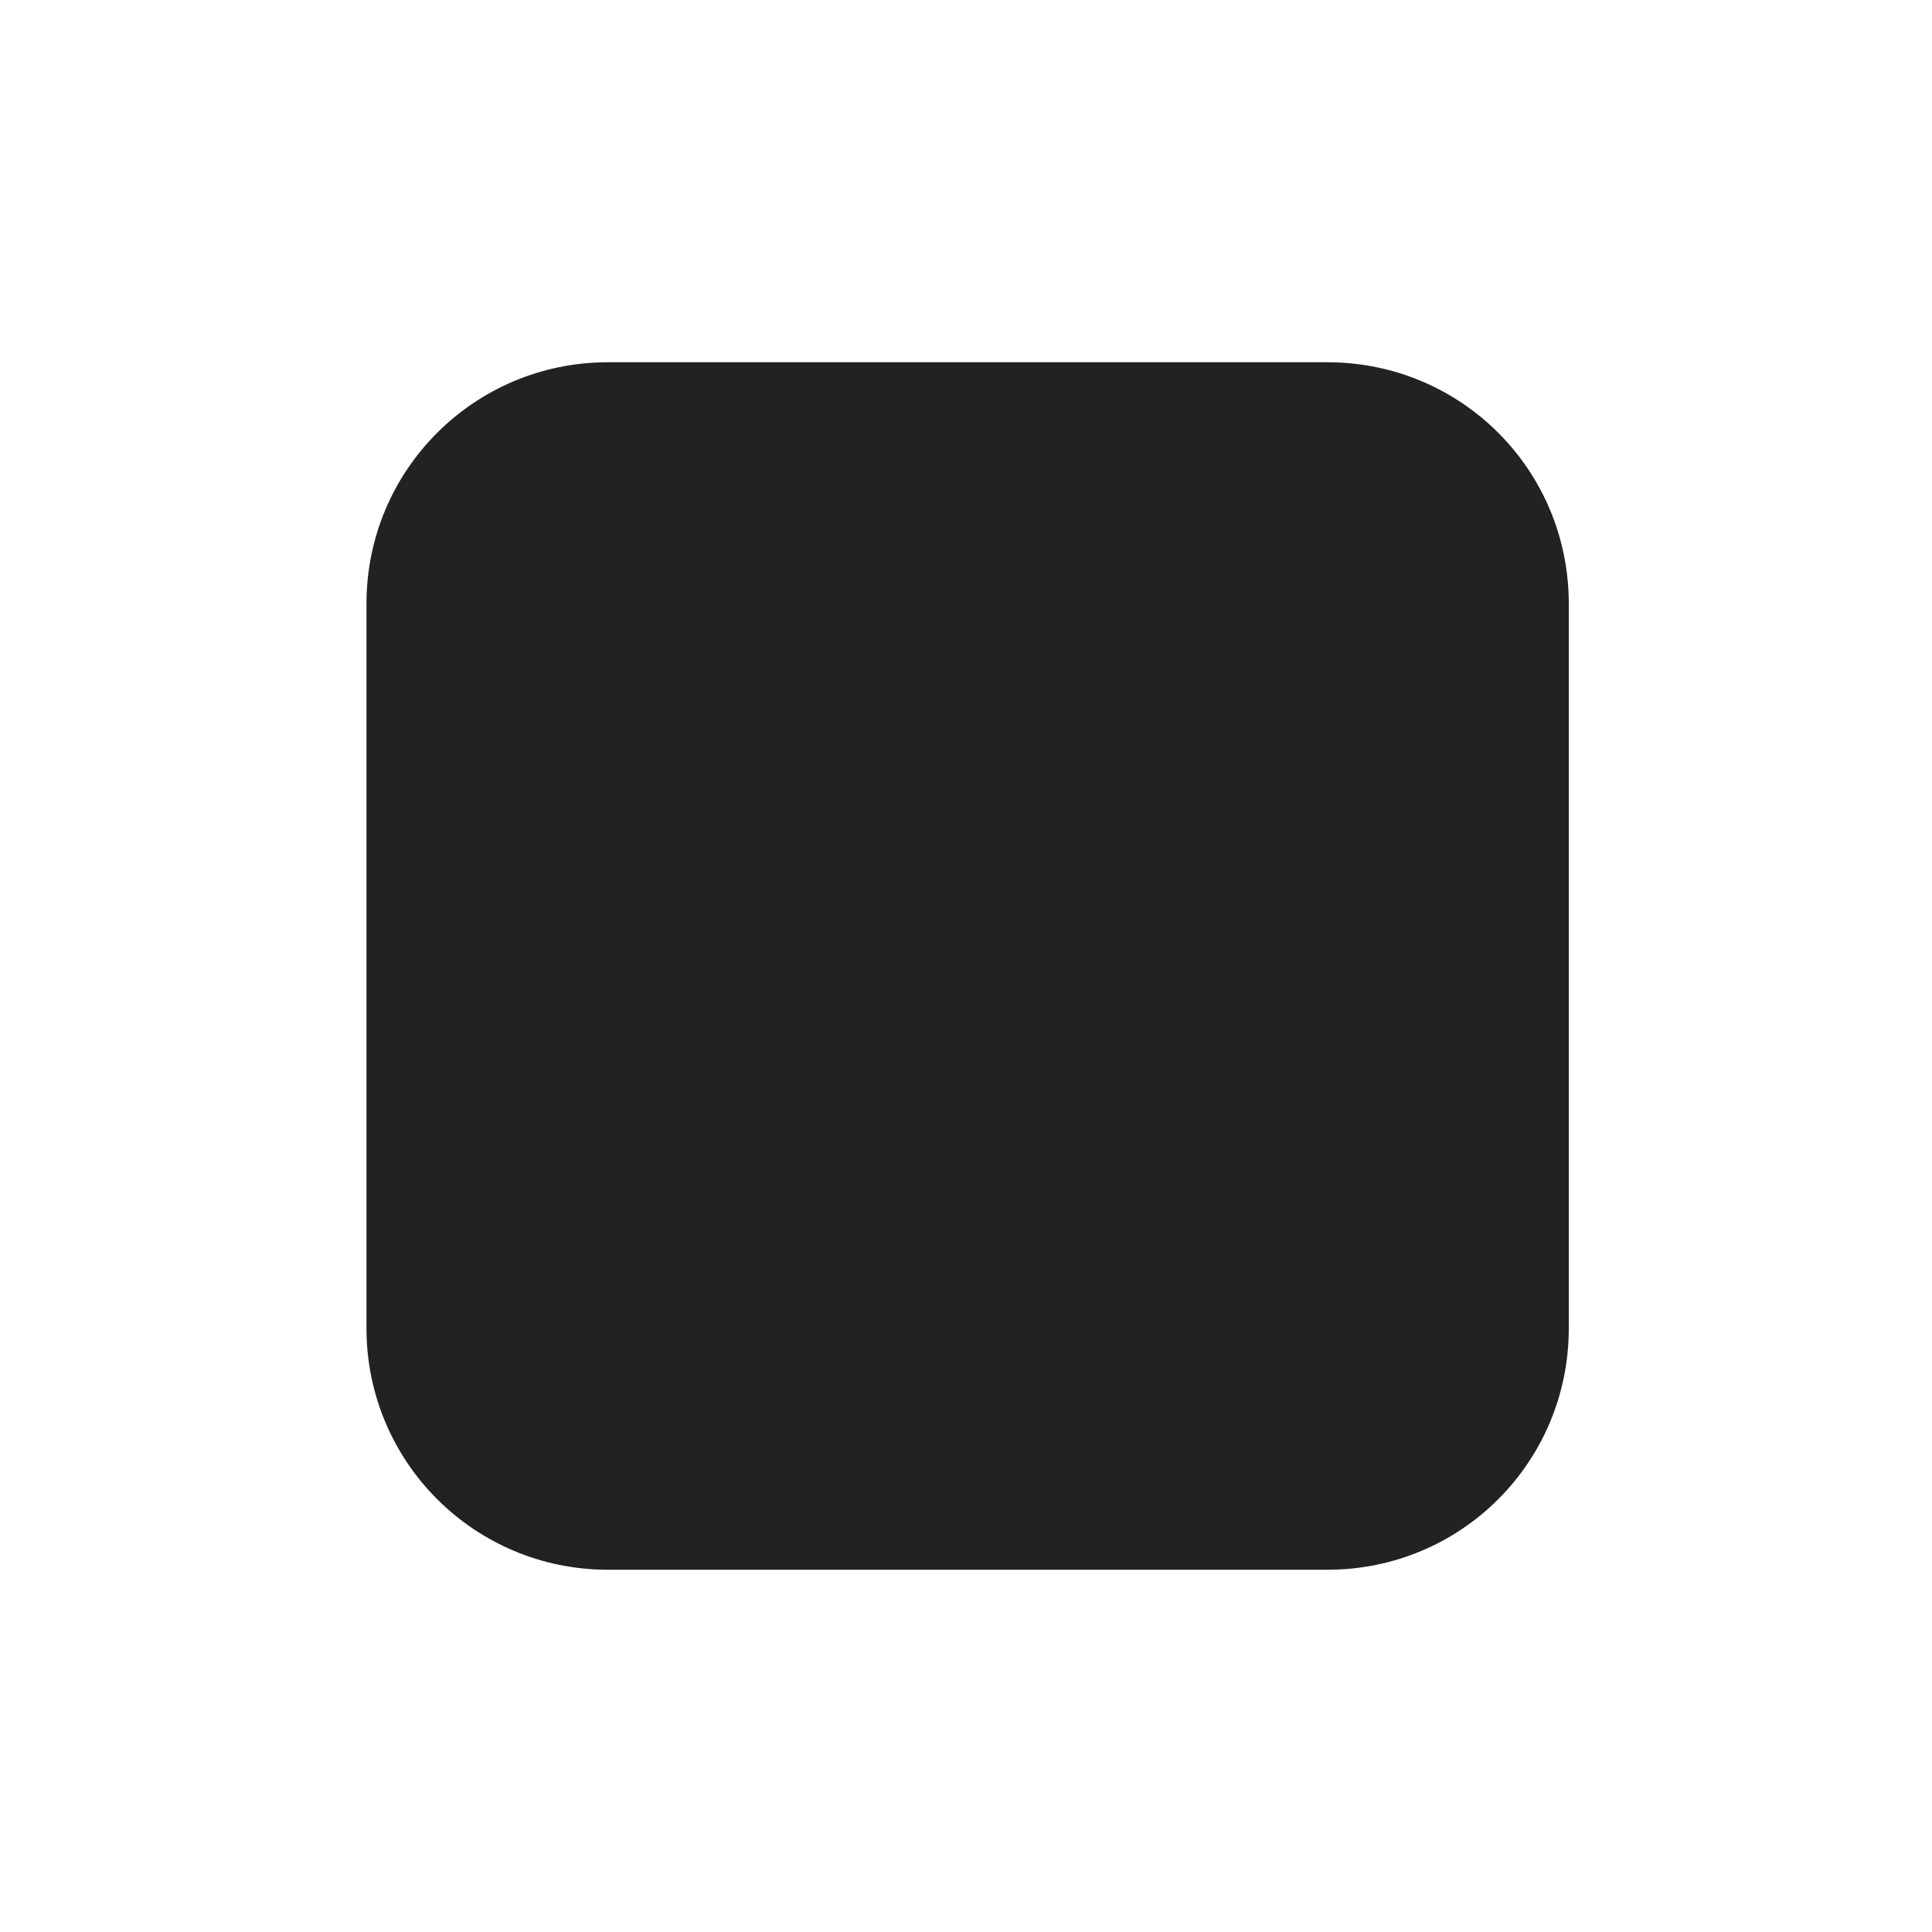
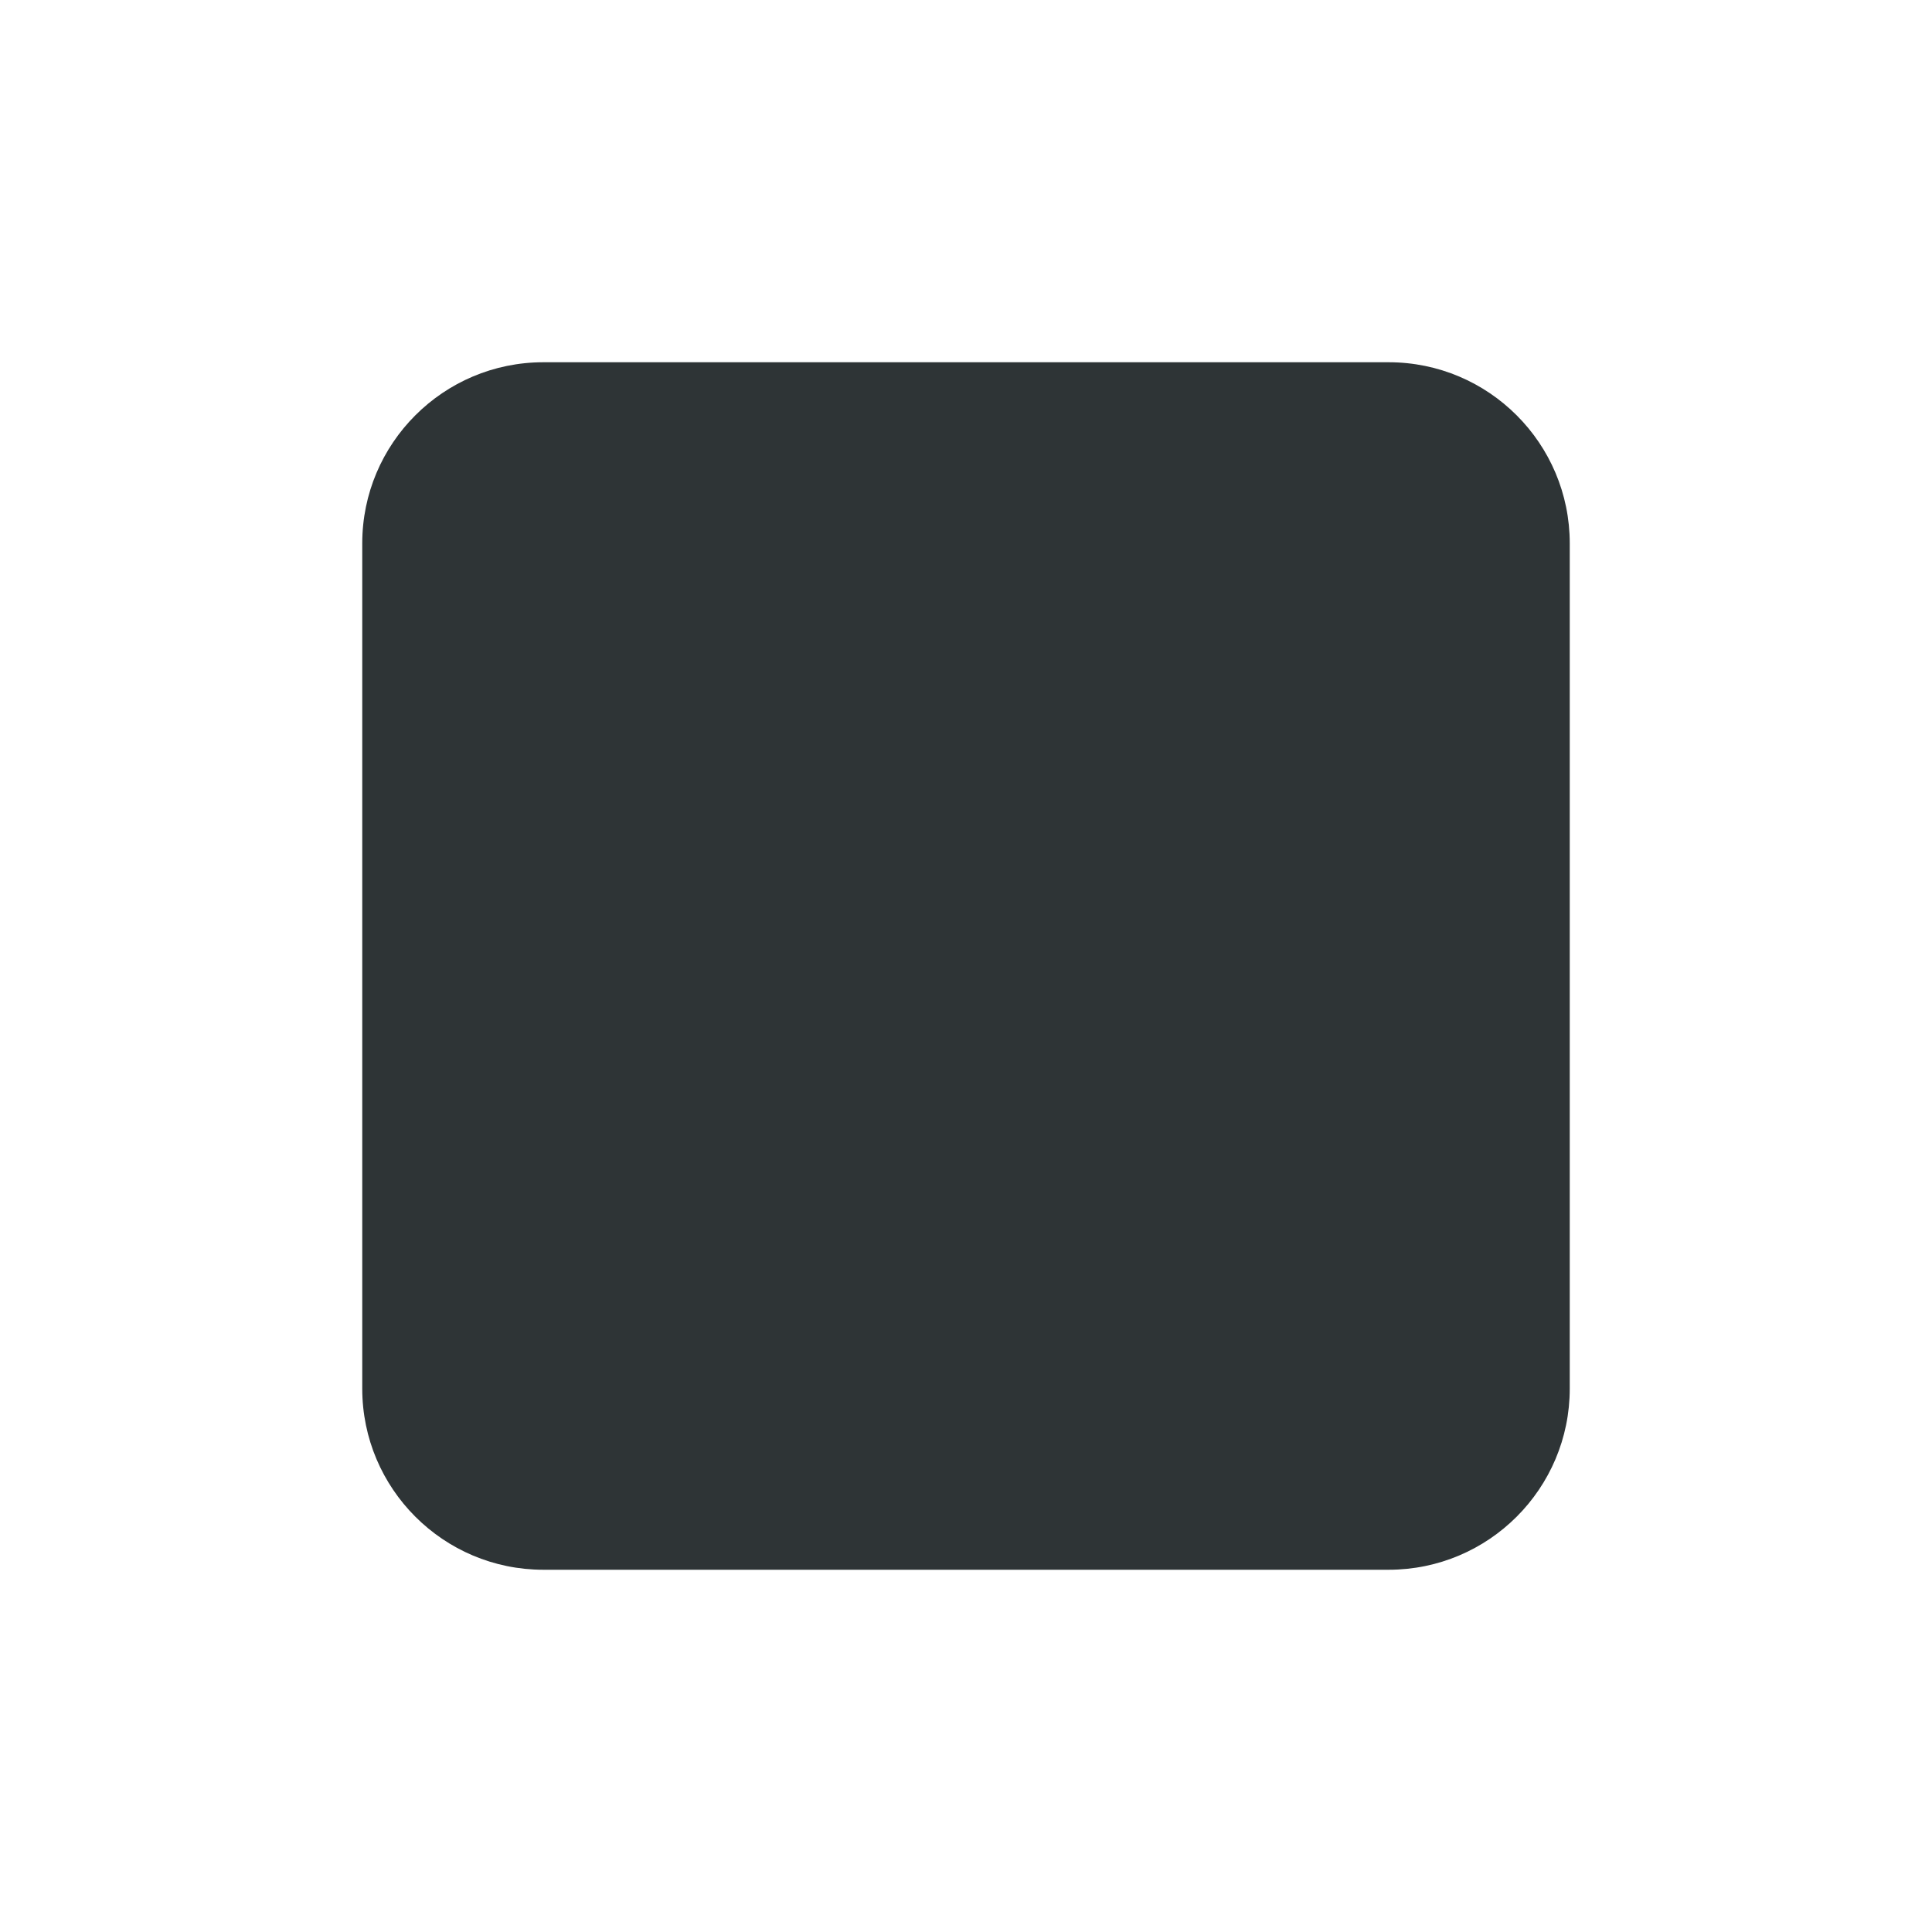
- <svg xmlns="http://www.w3.org/2000/svg" height="16px" viewBox="0 0 16 16" width="16px">
-   <path d="m 5.035 3 c -1.105 0 -2 0.891 -2 2 v 6 c 0 1.109 0.895 2 2 2 h 5.957 c 1.109 0 2 -0.891 2 -2 v -6 c 0 -1.109 -0.891 -2 -2 -2 z m 0 0" fill="#222222" />
+ <svg xmlns="http://www.w3.org/2000/svg" viewBox="0 0 16 16" preserveAspectRatio="xMidYMid meet" width="16" height="16" version="1.1" id="svg1">
+   <defs id="defs1" />
+   <path d="M 3 4.5 L 3 11.5 C 3 12.328, 3.672 13, 4.5 13 L 11.5 13 C 12.328 13, 13 12.328, 13 11.5 L 13 4.5 C 13 3.672, 12.328 3, 11.5 3 L 4.5 3 C 3.672 3, 3 3.672, 3 4.5 Z" id="path0" stroke="none" fill-rule="nonzero" fill="#2e3436" class="foreground-fill" />
</svg>
